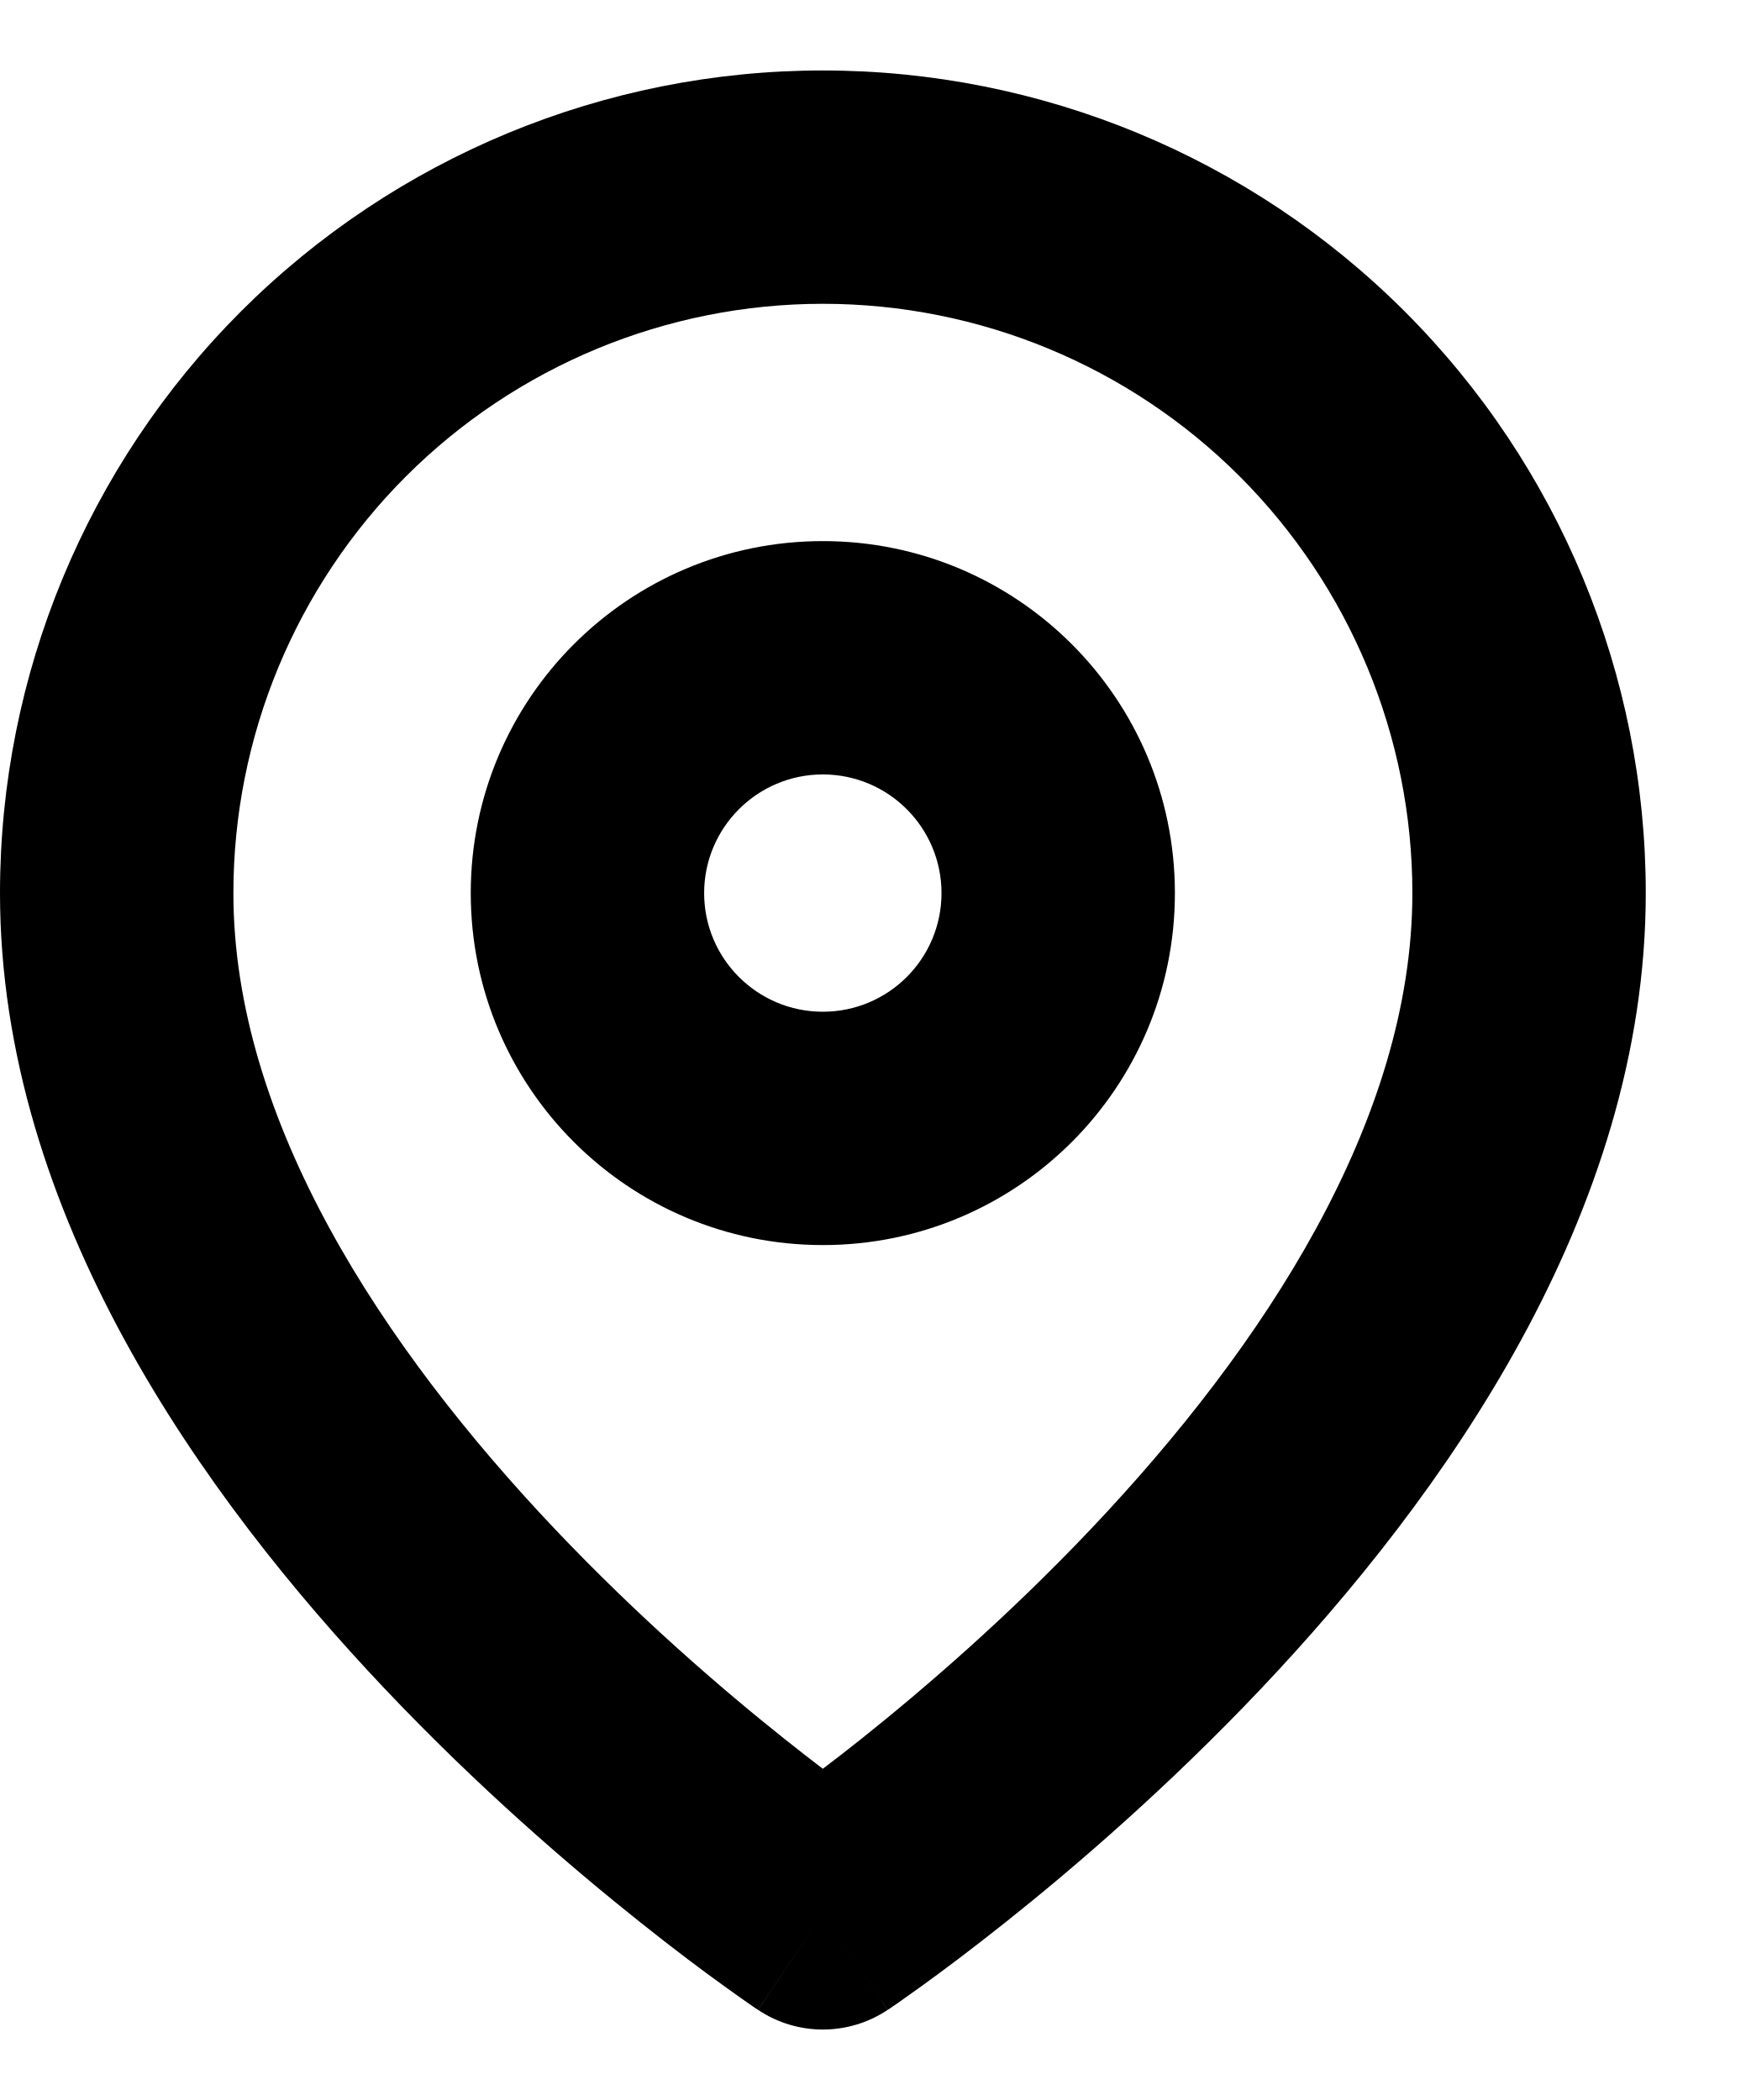
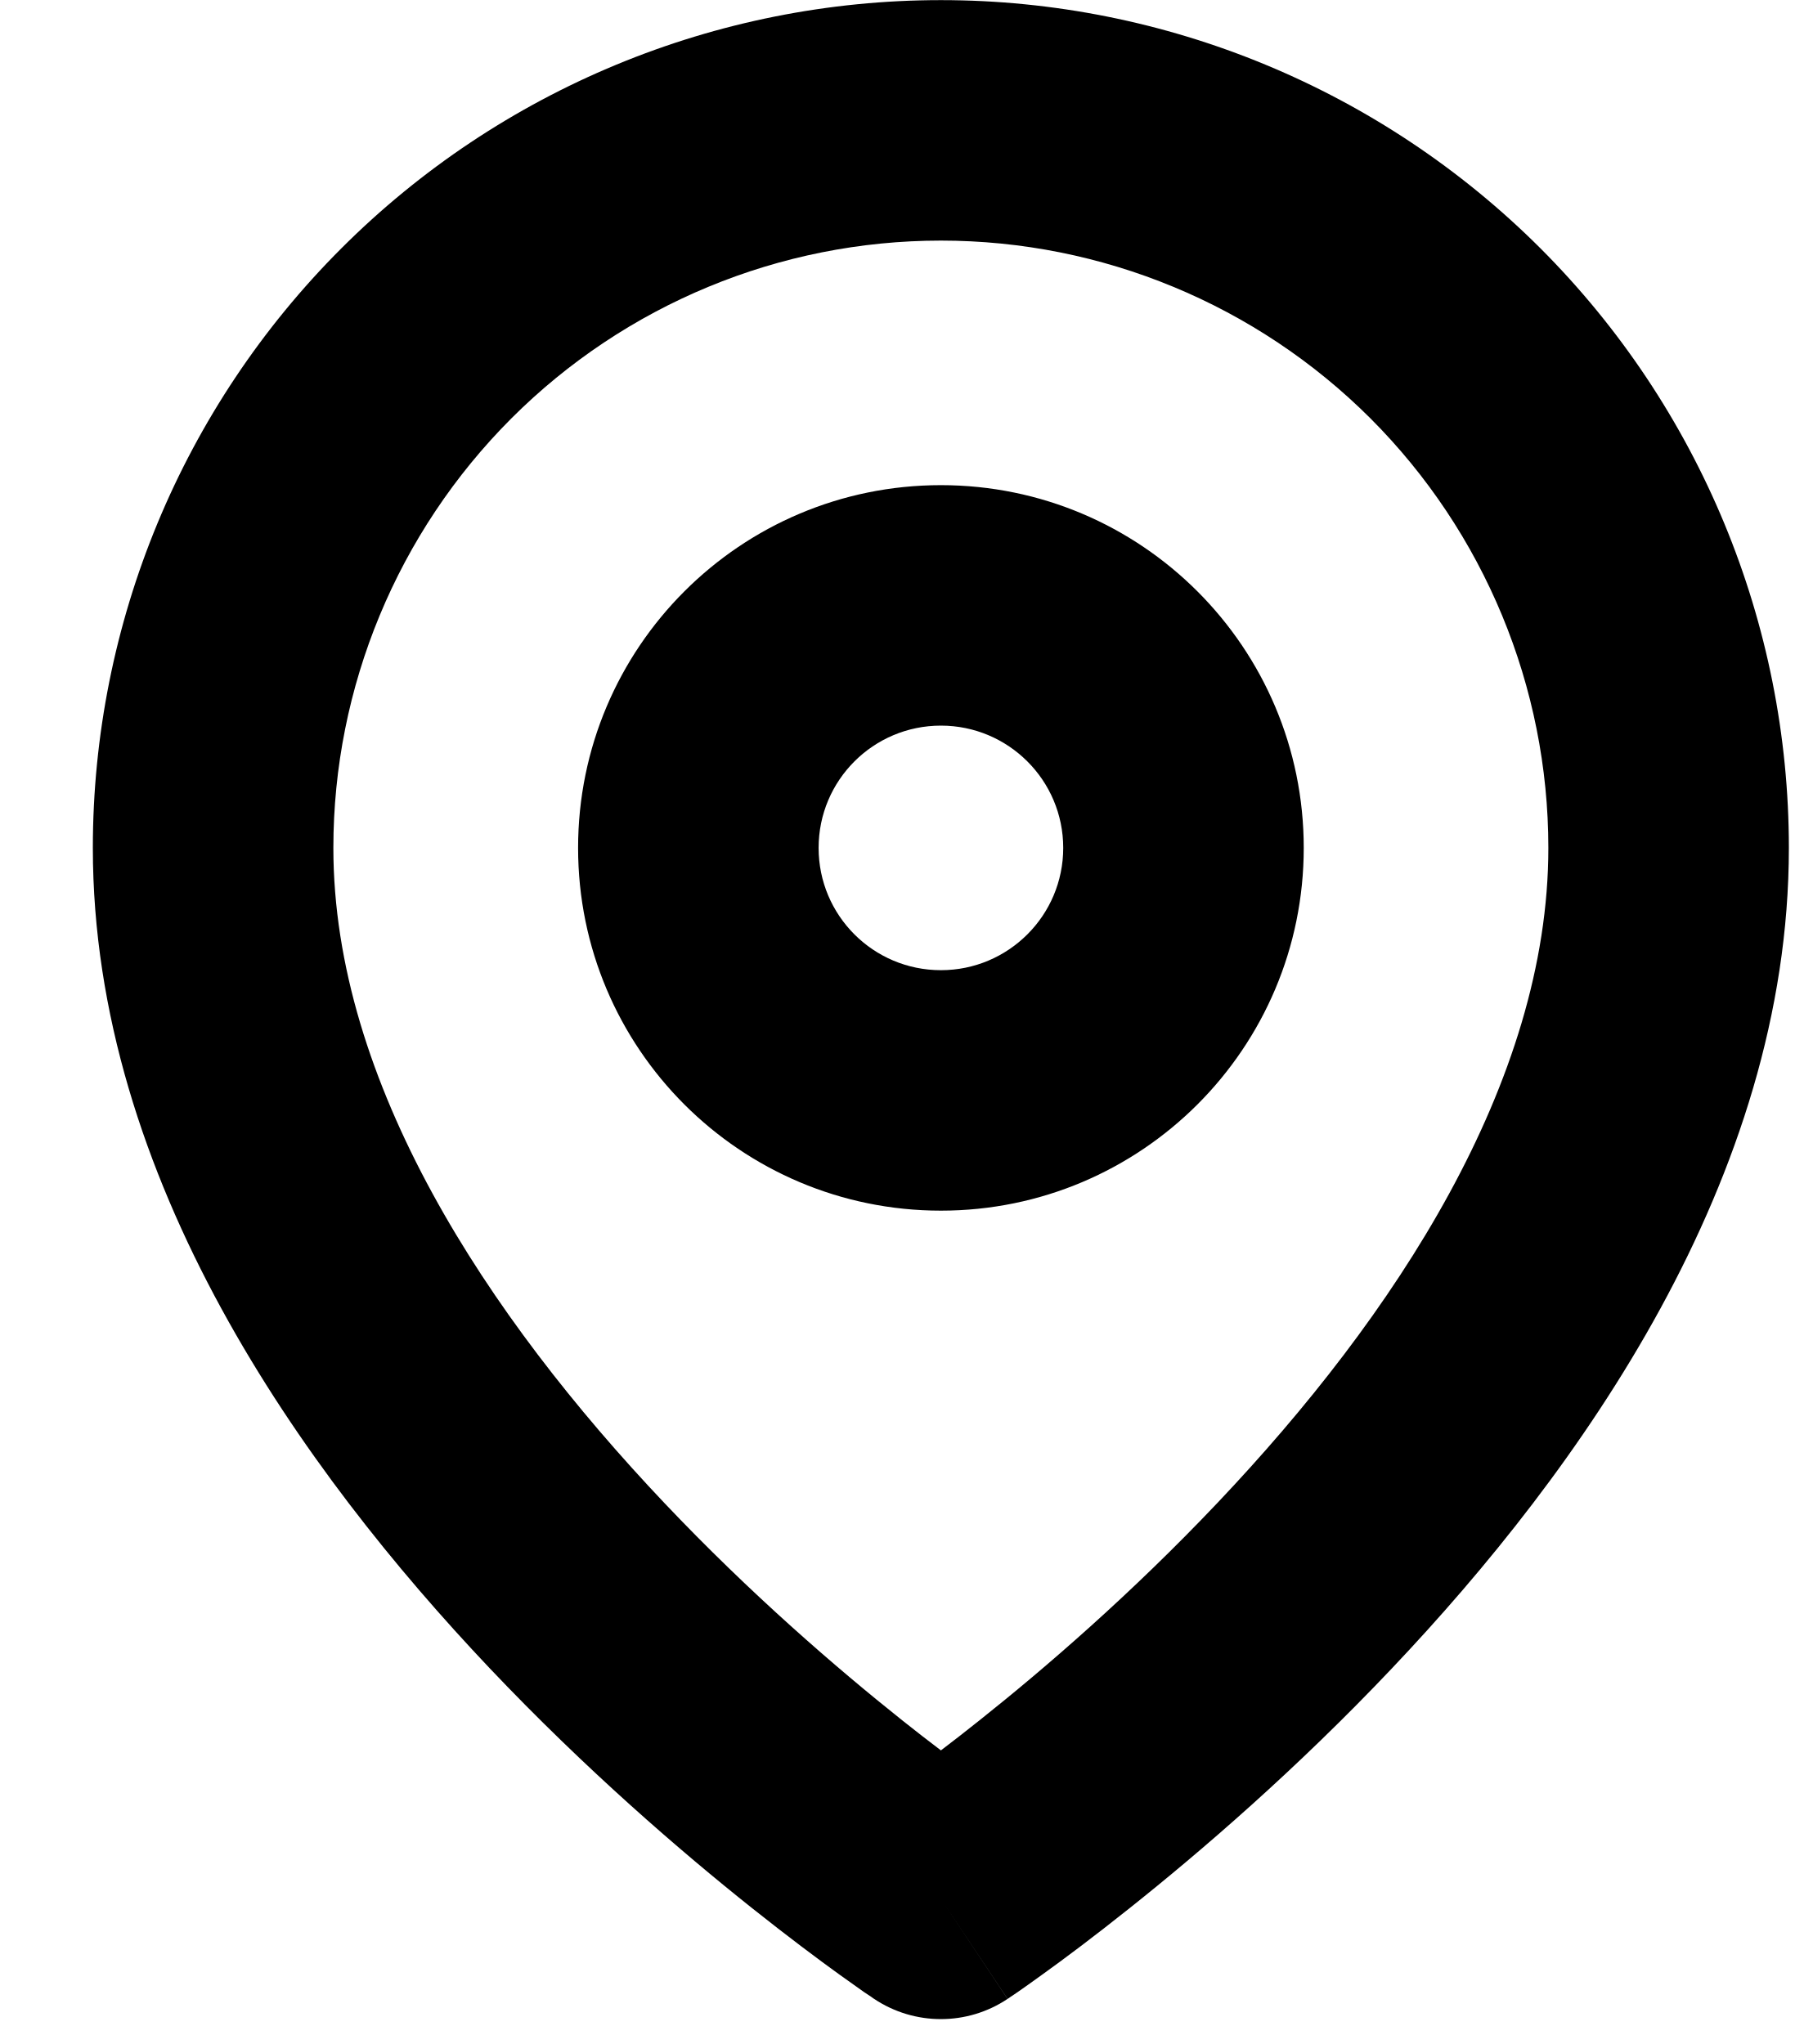
- <svg xmlns="http://www.w3.org/2000/svg" width="15" height="18" viewBox="0 0 15 18">
-   <path fill-rule="evenodd" clip-rule="evenodd" d="M3.479 4.083C4.427 3.136 5.712 2.604 7.051 2.604C8.391 2.604 9.676 3.136 10.623 4.083C11.57 5.031 12.103 6.316 12.103 7.655C12.103 9.607 10.824 11.548 9.351 13.103C8.635 13.859 7.915 14.479 7.374 14.91C7.257 15.003 7.149 15.087 7.051 15.161C6.954 15.087 6.846 15.003 6.729 14.91C6.187 14.479 5.468 13.859 4.752 13.103C3.279 11.548 2 9.607 2 7.655C2 6.316 2.532 5.031 3.479 4.083ZM6.496 17.228C6.496 17.228 6.497 17.228 7.051 16.396L6.497 17.228C6.832 17.452 7.27 17.452 7.606 17.228L7.051 16.396C7.606 17.228 7.606 17.228 7.607 17.228L7.607 17.227L7.609 17.226L7.614 17.223L7.631 17.212C7.644 17.202 7.664 17.189 7.689 17.172C7.738 17.137 7.808 17.088 7.897 17.024C8.073 16.897 8.322 16.711 8.62 16.474C9.213 16.002 10.006 15.319 10.803 14.478C12.355 12.839 14.103 10.411 14.103 7.655C14.103 5.785 13.36 3.992 12.037 2.669C10.715 1.347 8.921 0.604 7.051 0.604C5.181 0.604 3.388 1.347 2.065 2.669C0.743 3.992 0 5.785 0 7.655C0 10.411 1.747 12.839 3.3 14.478C4.096 15.319 4.89 16.002 5.483 16.474C5.78 16.711 6.029 16.897 6.206 17.024C6.294 17.088 6.365 17.137 6.414 17.172C6.439 17.189 6.458 17.202 6.472 17.212L6.489 17.223L6.494 17.226L6.495 17.227L6.496 17.228ZM6.034 7.655C6.034 7.094 6.49 6.638 7.051 6.638C7.613 6.638 8.068 7.094 8.068 7.655C8.068 8.217 7.613 8.672 7.051 8.672C6.49 8.672 6.034 8.217 6.034 7.655ZM7.051 4.638C5.385 4.638 4.034 5.989 4.034 7.655C4.034 9.322 5.385 10.672 7.051 10.672C8.718 10.672 10.068 9.322 10.068 7.655C10.068 5.989 8.718 4.638 7.051 4.638Z" />
+ <svg xmlns="http://www.w3.org/2000/svg" width="15" height="17" viewBox="0 0 15 17">
+   <path d="M4.252 3.48C5.199 2.533 6.484 2.001 7.824 2.001C9.163 2.001 10.448 2.533 11.396 3.48C12.343 4.428 12.875 5.713 12.875 7.052C12.875 9.004 11.597 10.945 10.123 12.5C9.407 13.256 8.688 13.876 8.146 14.307C8.03 14.4 7.921 14.484 7.824 14.558C7.726 14.484 7.618 14.4 7.501 14.307C6.96 13.876 6.24 13.256 5.524 12.5C4.051 10.945 2.772 9.004 2.772 7.052C2.772 5.713 3.305 4.428 4.252 3.48ZM7.269 16.625C7.269 16.625 7.269 16.625 7.824 15.793L7.269 16.625C7.605 16.849 8.043 16.849 8.378 16.625L7.824 15.793C8.378 16.625 8.379 16.625 8.379 16.625L8.38 16.624L8.381 16.623L8.386 16.62L8.403 16.608C8.417 16.599 8.436 16.586 8.461 16.569C8.511 16.534 8.581 16.485 8.669 16.421C8.846 16.294 9.095 16.108 9.392 15.871C9.985 15.399 10.779 14.716 11.575 13.875C13.128 12.236 14.875 9.807 14.875 7.052C14.875 5.182 14.132 3.389 12.81 2.066C11.487 0.744 9.694 0.001 7.824 0.001C5.954 0.001 4.16 0.744 2.838 2.066C1.515 3.389 0.772 5.182 0.772 7.052C0.772 9.807 2.52 12.236 4.072 13.875C4.869 14.716 5.662 15.399 6.255 15.871C6.553 16.108 6.802 16.294 6.978 16.421C7.067 16.485 7.137 16.534 7.186 16.569C7.211 16.586 7.231 16.599 7.245 16.608L7.261 16.62L7.266 16.623L7.268 16.624L7.269 16.625ZM6.807 7.052C6.807 6.49 7.262 6.035 7.824 6.035C8.385 6.035 8.841 6.49 8.841 7.052C8.841 7.614 8.385 8.069 7.824 8.069C7.262 8.069 6.807 7.614 6.807 7.052ZM7.824 4.035C6.157 4.035 4.807 5.386 4.807 7.052C4.807 8.719 6.157 10.069 7.824 10.069C9.49 10.069 10.841 8.719 10.841 7.052C10.841 5.386 9.49 4.035 7.824 4.035Z" />
</svg>
